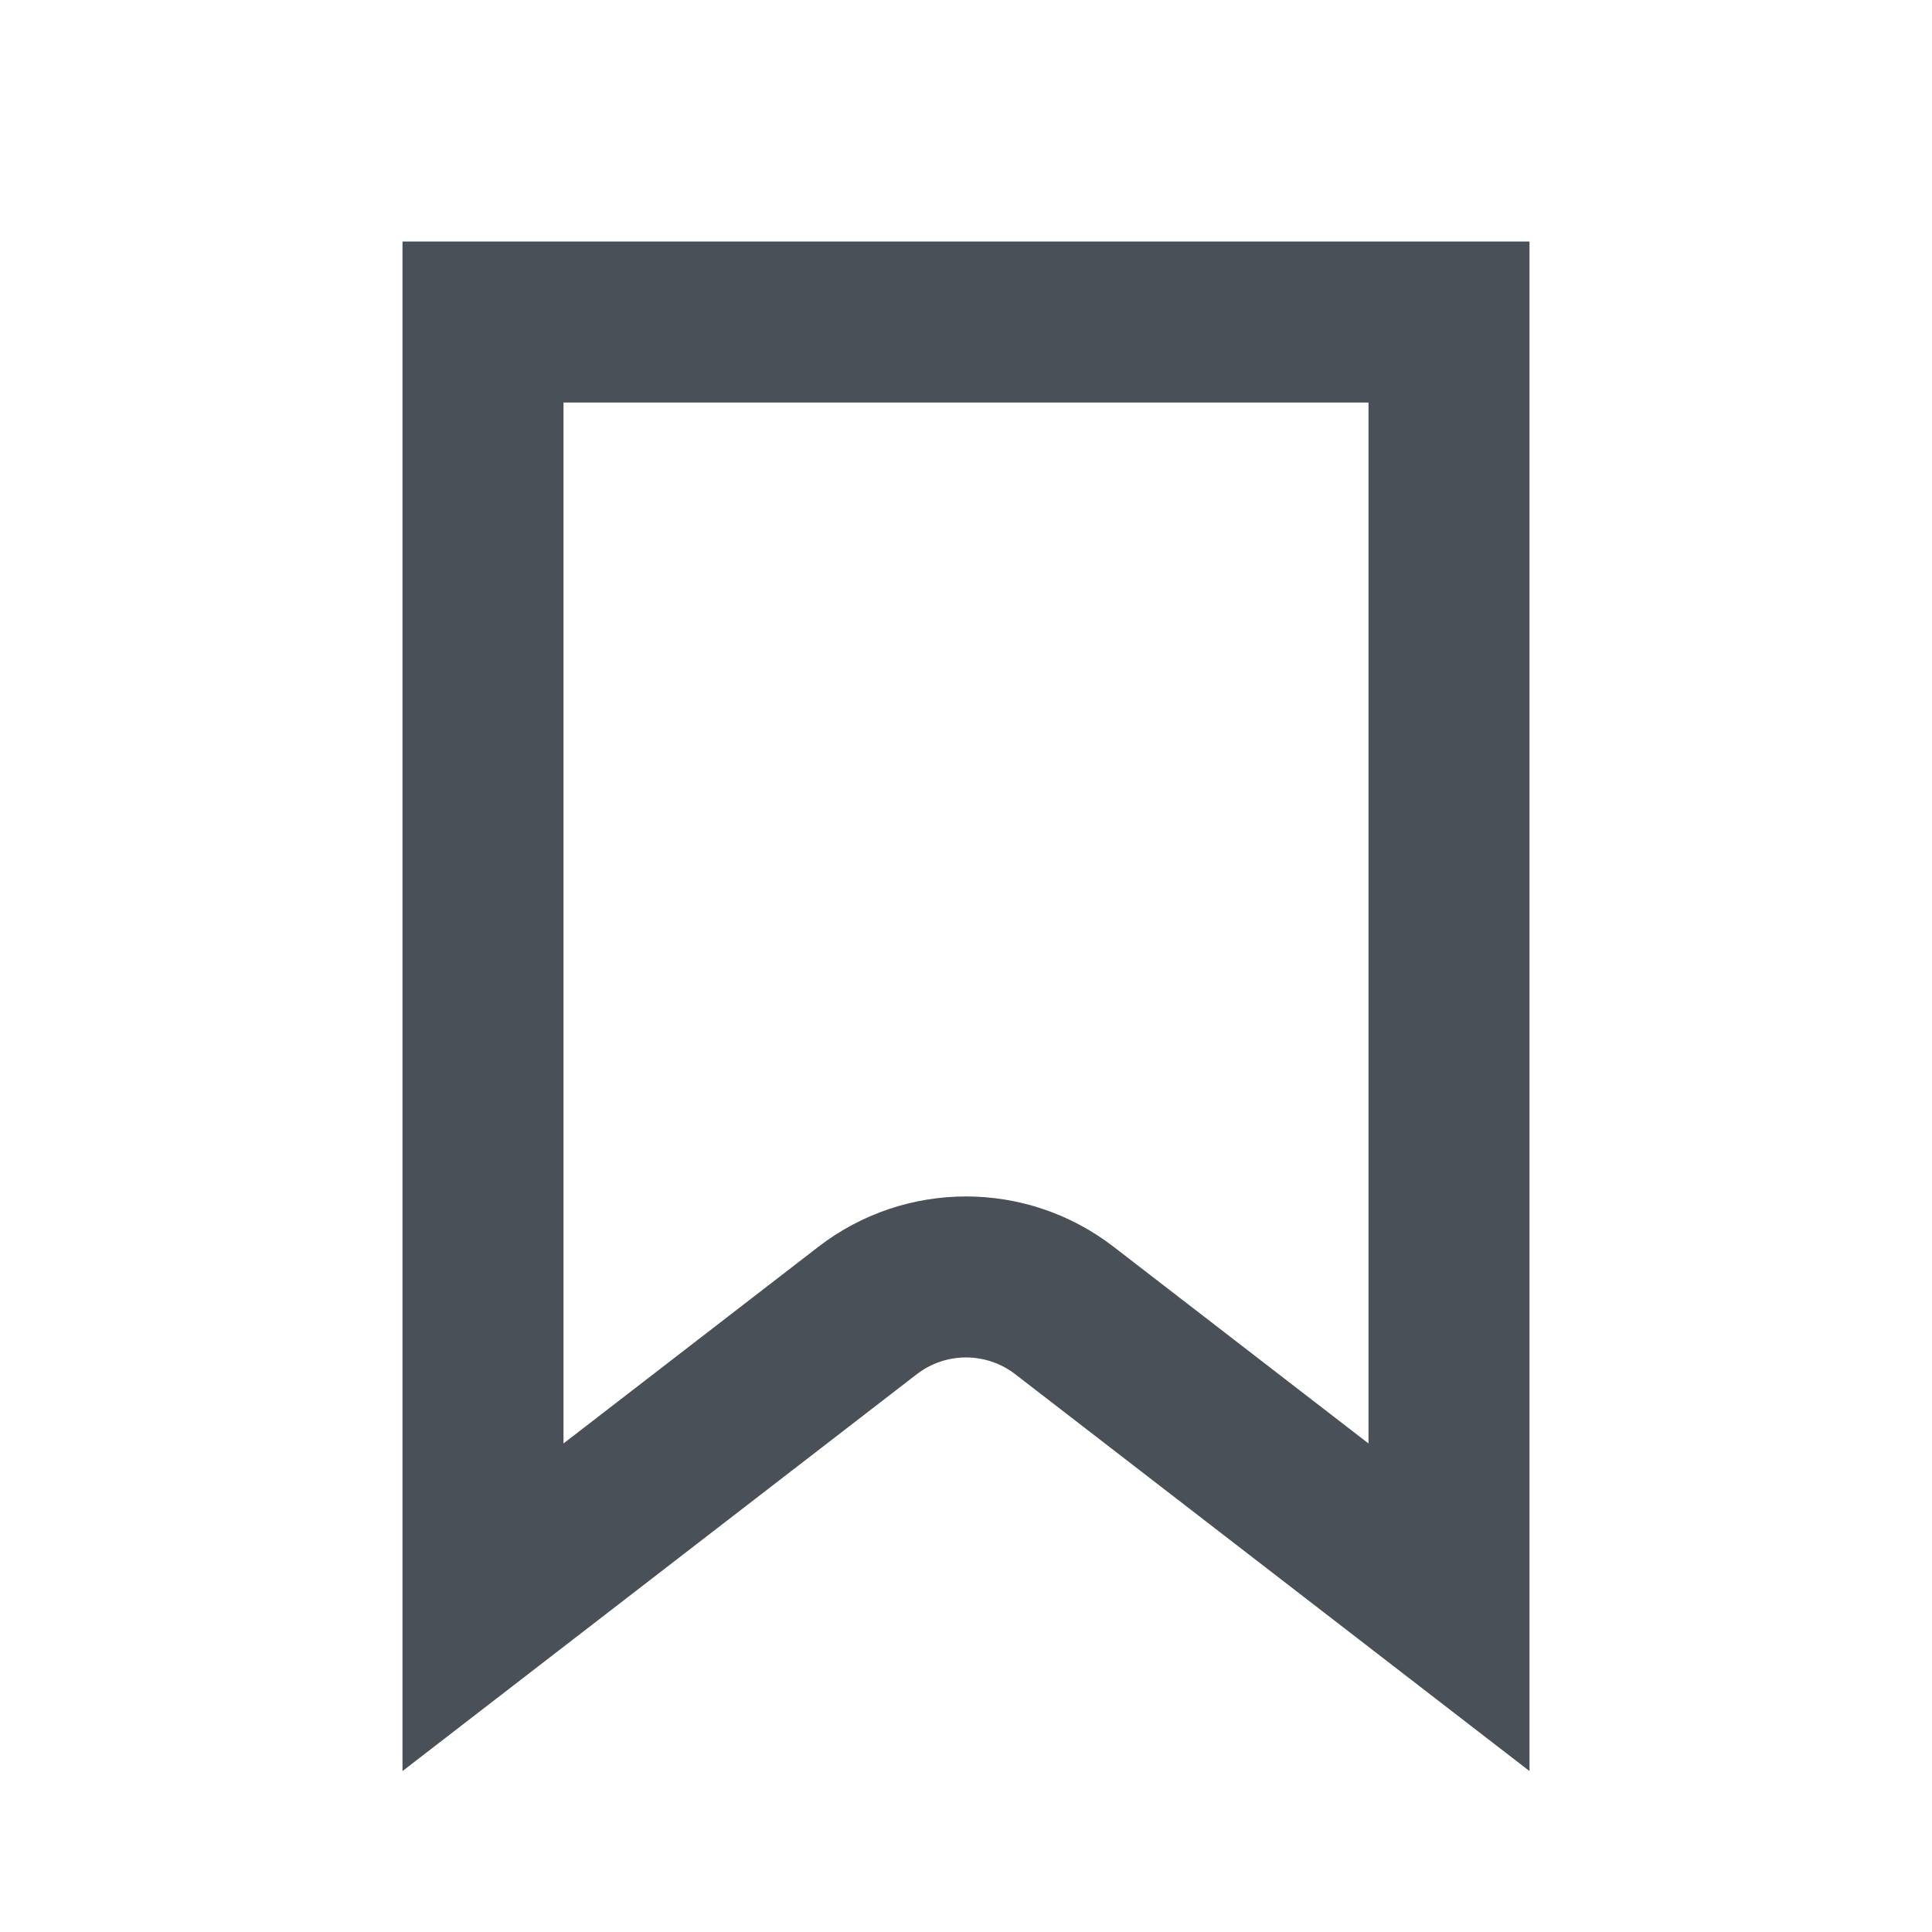
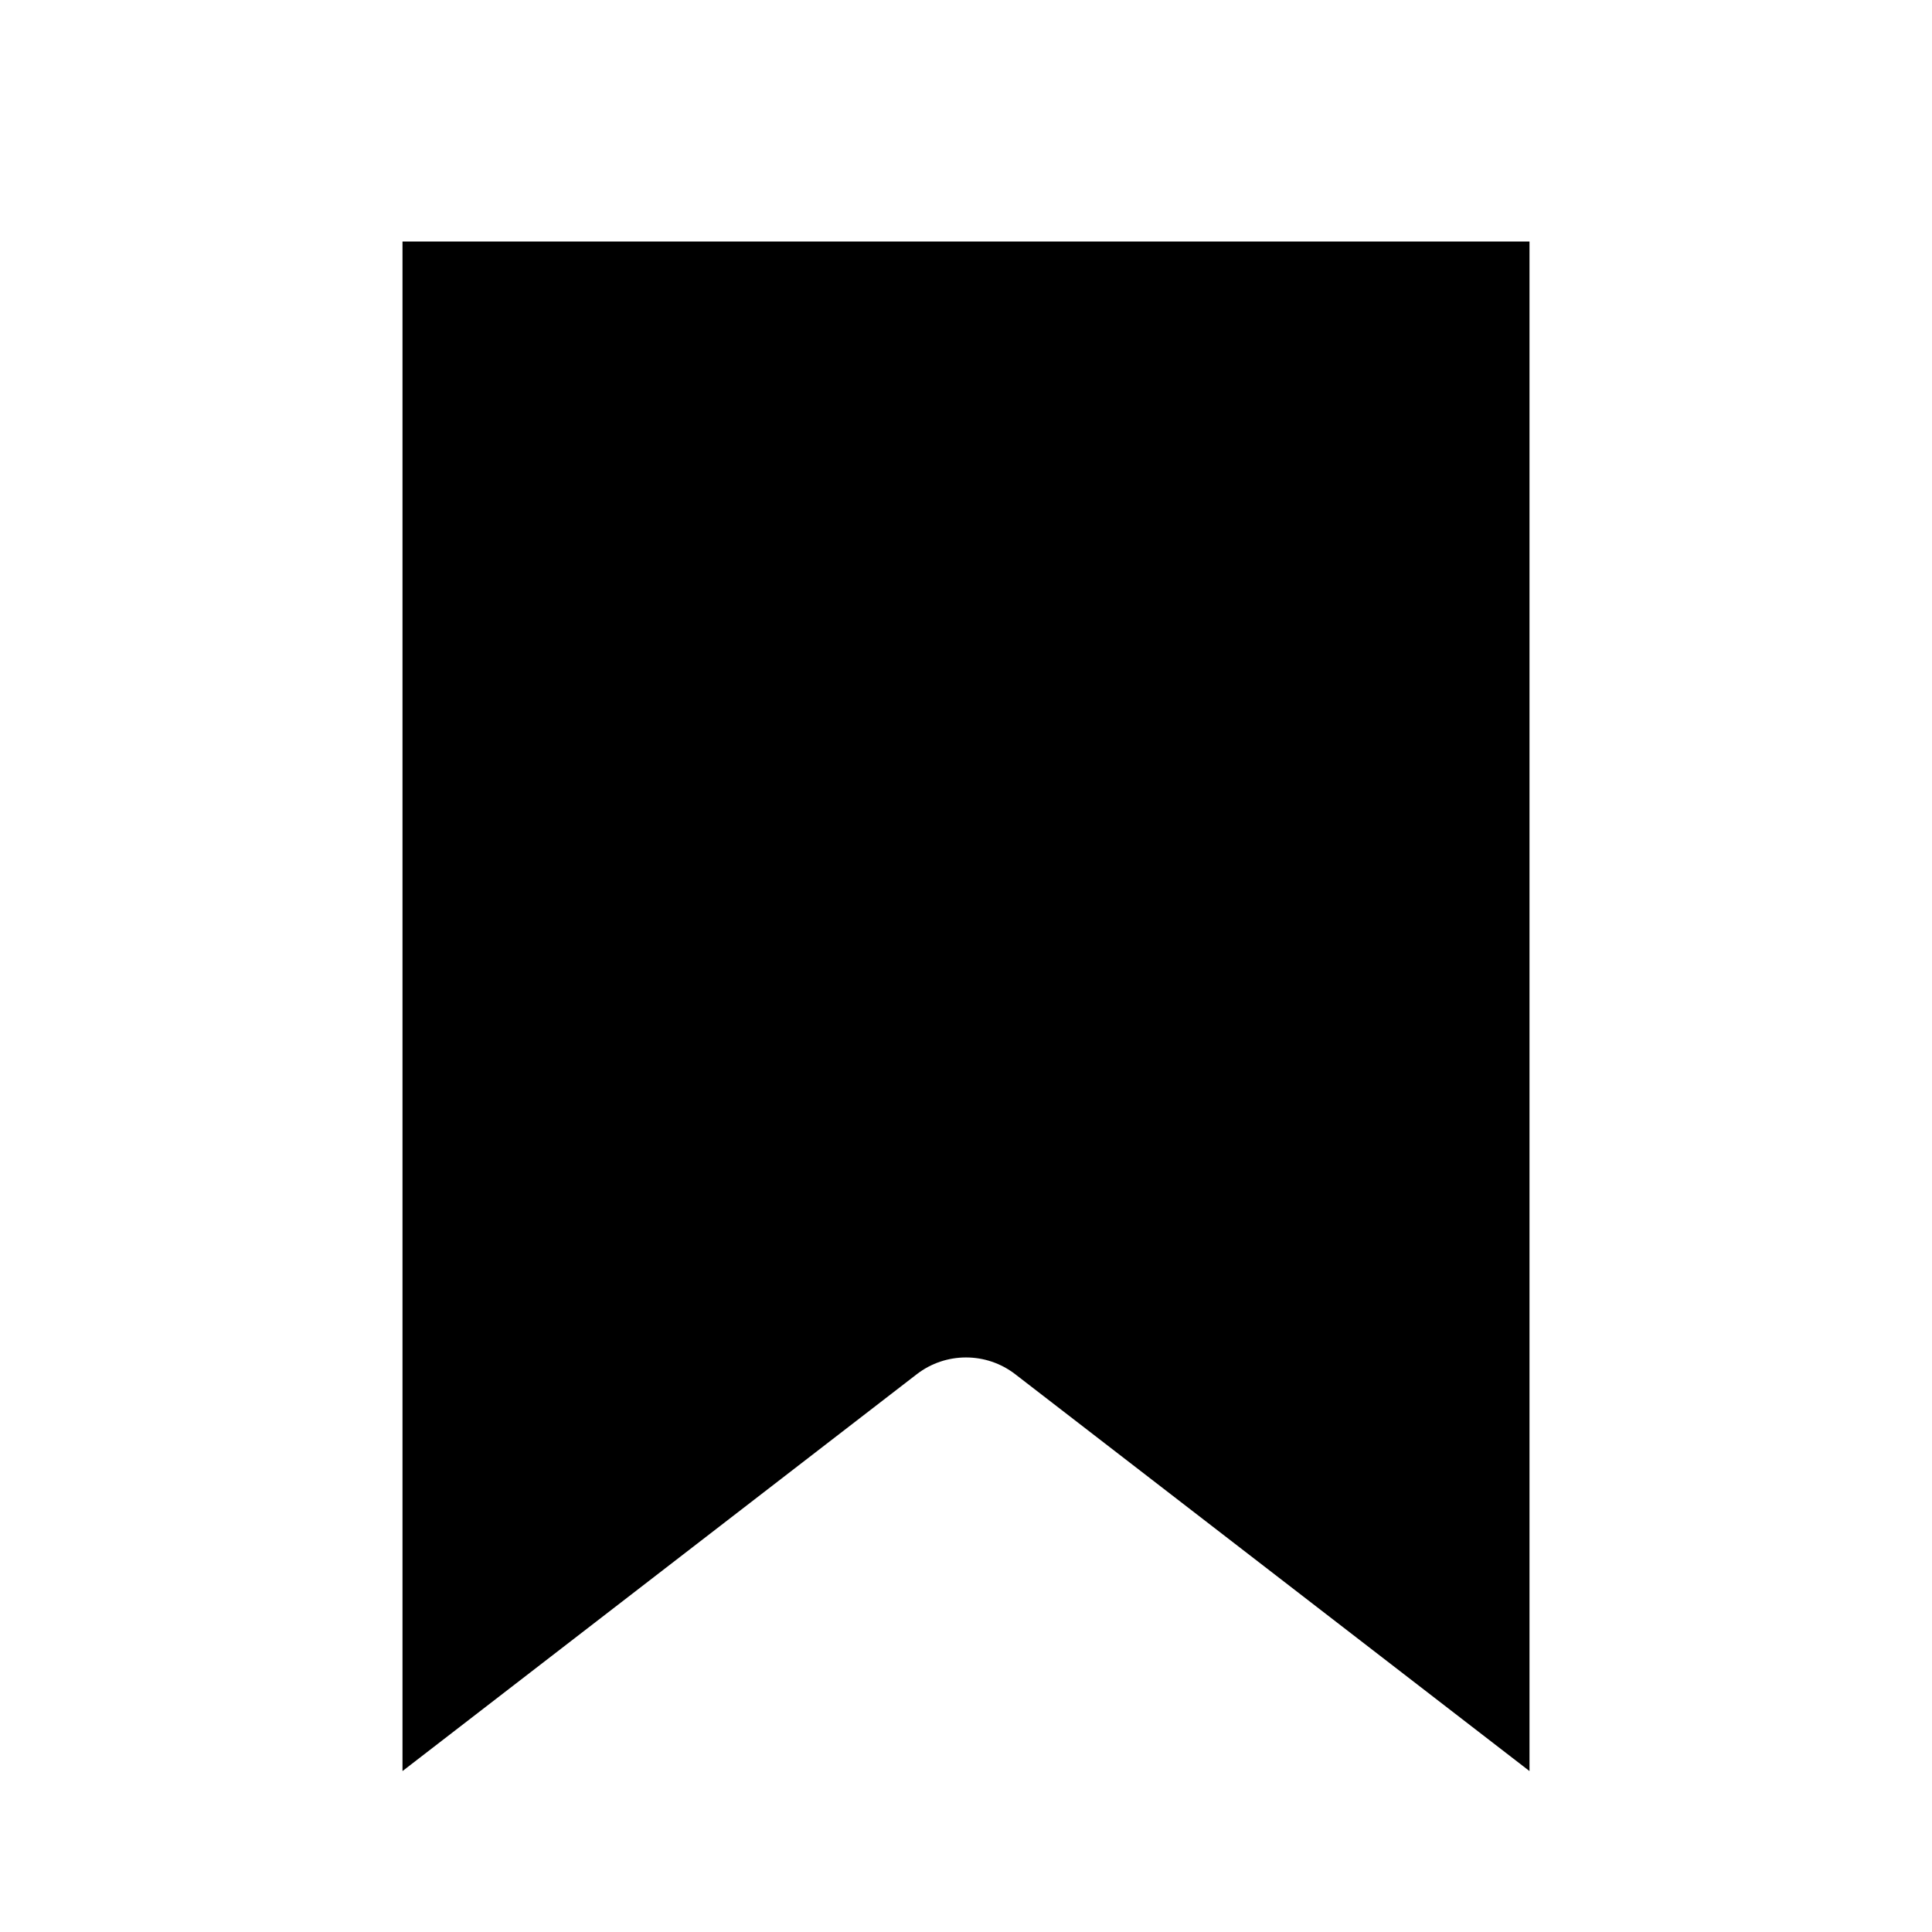
- <svg xmlns="http://www.w3.org/2000/svg" width="24" height="24" viewBox="0 0 24 24" fill="none">
-   <path d="M18 4V19.966L13.222 16.279C12.502 15.724 11.498 15.724 10.778 16.279L6 19.966V4H18Z" stroke="#495057" stroke-width="2" />
+ <svg xmlns="http://www.w3.org/2000/svg" width="24" height="24" viewBox="0 0 24 24" fill="currentColor">
+   <path d="M18 4V19.966L13.222 16.279C12.502 15.724 11.498 15.724 10.778 16.279L6 19.966V4H18Z" stroke="currentColor" stroke-width="2" />
</svg>
